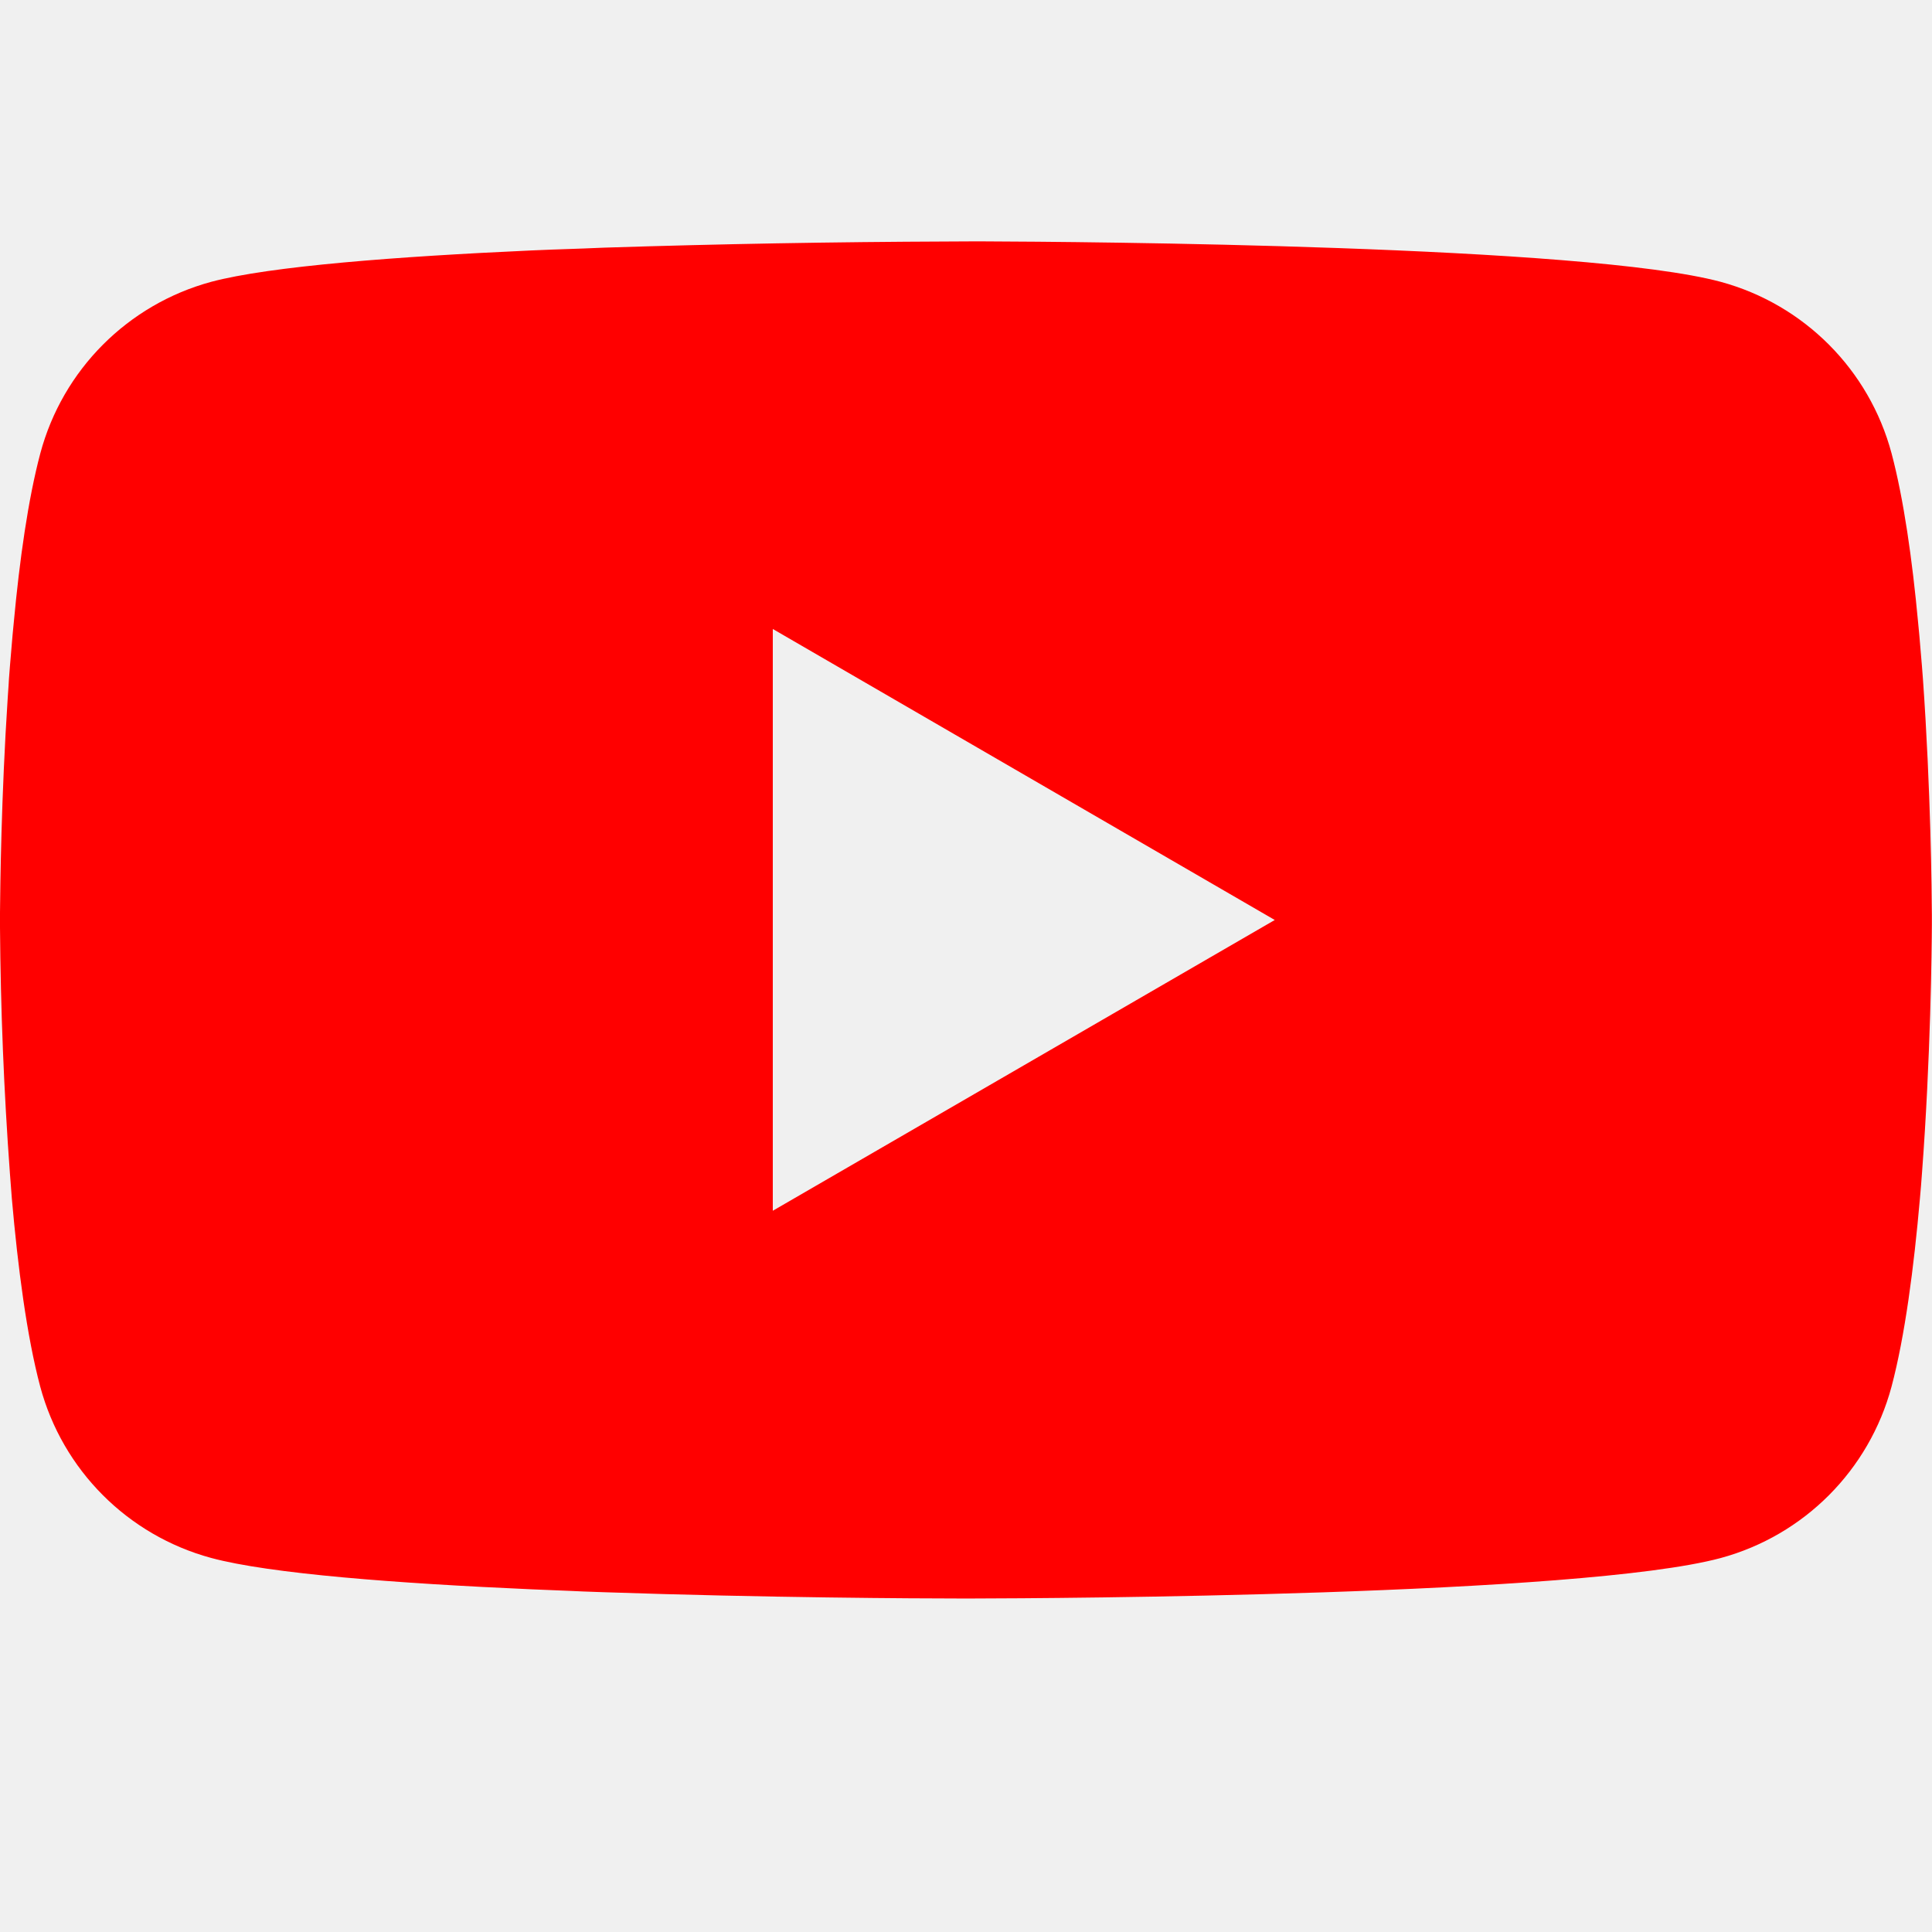
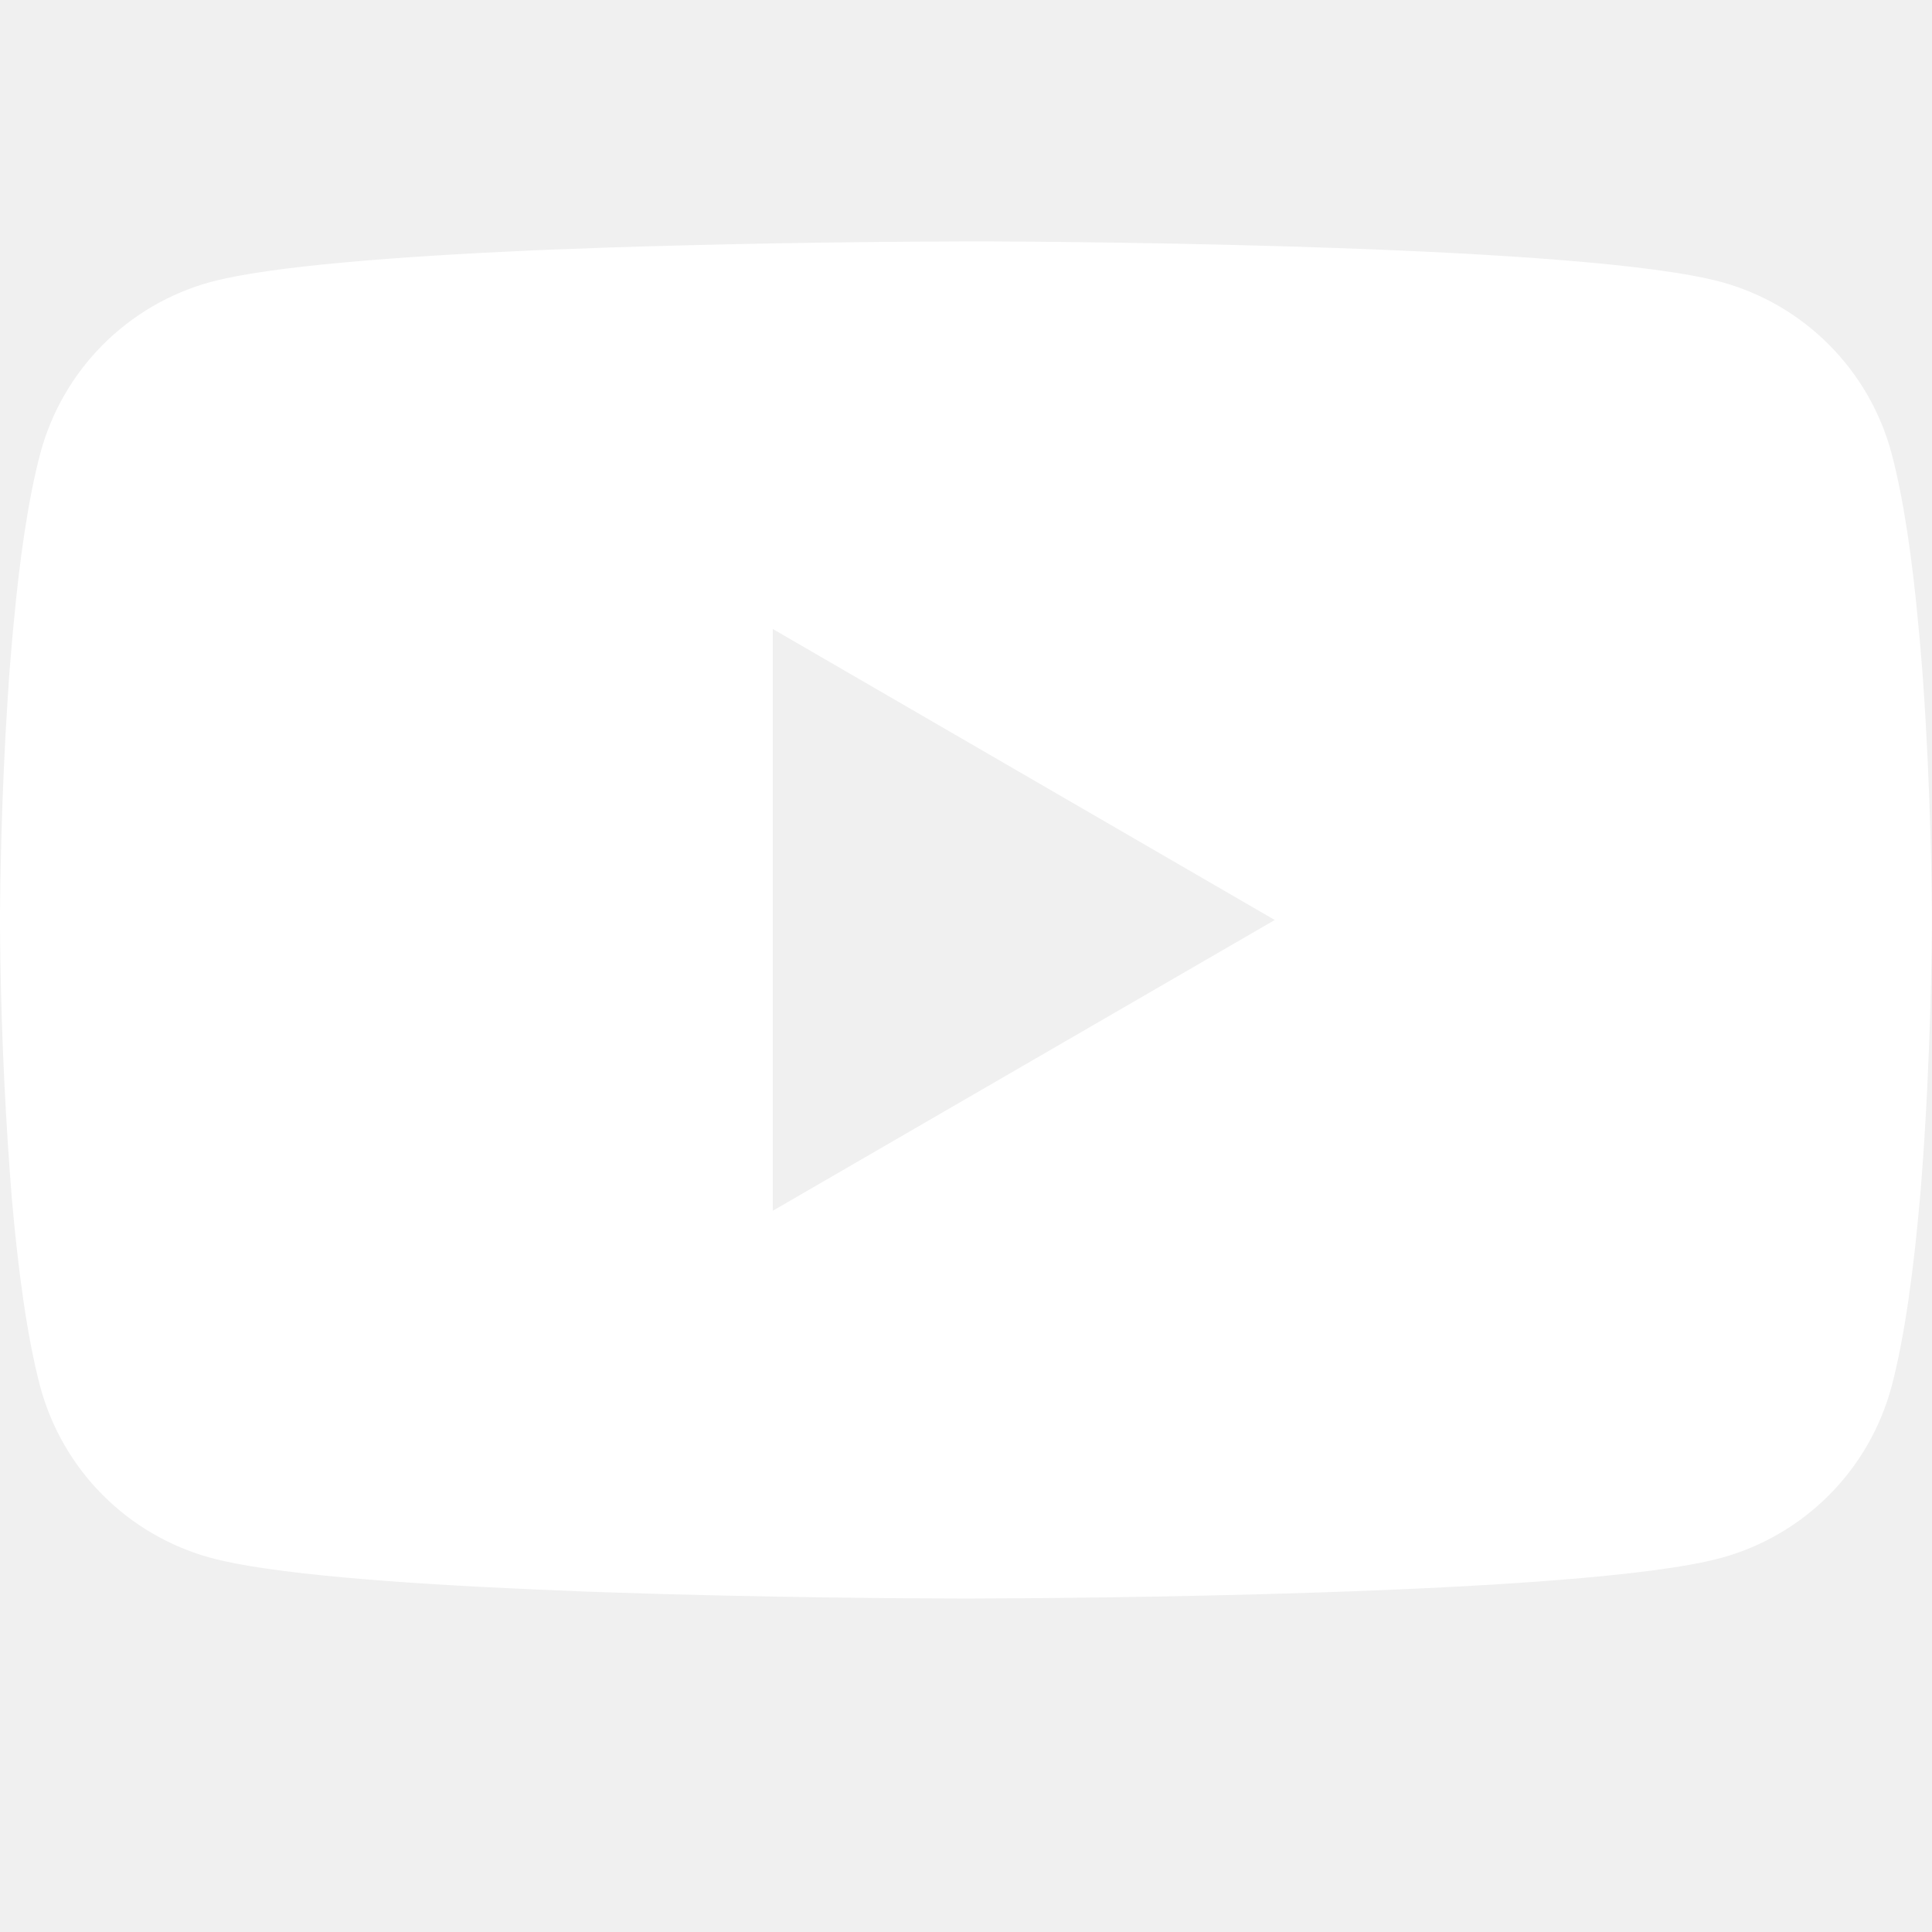
- <svg xmlns="http://www.w3.org/2000/svg" fill="#FF0000" viewBox="0 0 16 16">
+ <svg xmlns="http://www.w3.org/2000/svg" fill="#FFF" viewBox="0 0 16 16">
  <path d="M8.051 1.999h.089c.822.003 4.987.033 6.11.335a2.01 2.01 0 0 1 1.415 1.42c.101.38.172.883.22 1.402l.01.104.022.26.008.104c.065.914.073 1.77.074 1.957v.075c-.001.194-.01 1.108-.082 2.06l-.008.105-.009.104c-.05.572-.124 1.14-.235 1.558a2.01 2.01 0 0 1-1.415 1.42c-1.16.312-5.569.334-6.18.335h-.142c-.309 0-1.587-.006-2.927-.052l-.17-.006-.087-.004-.171-.007-.171-.007c-1.11-.049-2.167-.128-2.654-.26a2.01 2.01 0 0 1-1.415-1.419c-.111-.417-.185-.986-.235-1.558L.09 9.82l-.008-.104A31 31 0 0 1 0 7.68v-.123c.002-.215.01-.958.064-1.778l.007-.103.003-.052.008-.104.022-.26.01-.104c.048-.519.119-1.023.22-1.402a2.01 2.01 0 0 1 1.415-1.42c.487-.13 1.544-.21 2.654-.26l.17-.007.172-.006.086-.003.171-.007A100 100 0 0 1 7.858 2zM6.4 5.209v4.818l4.157-2.408z" />
</svg>
